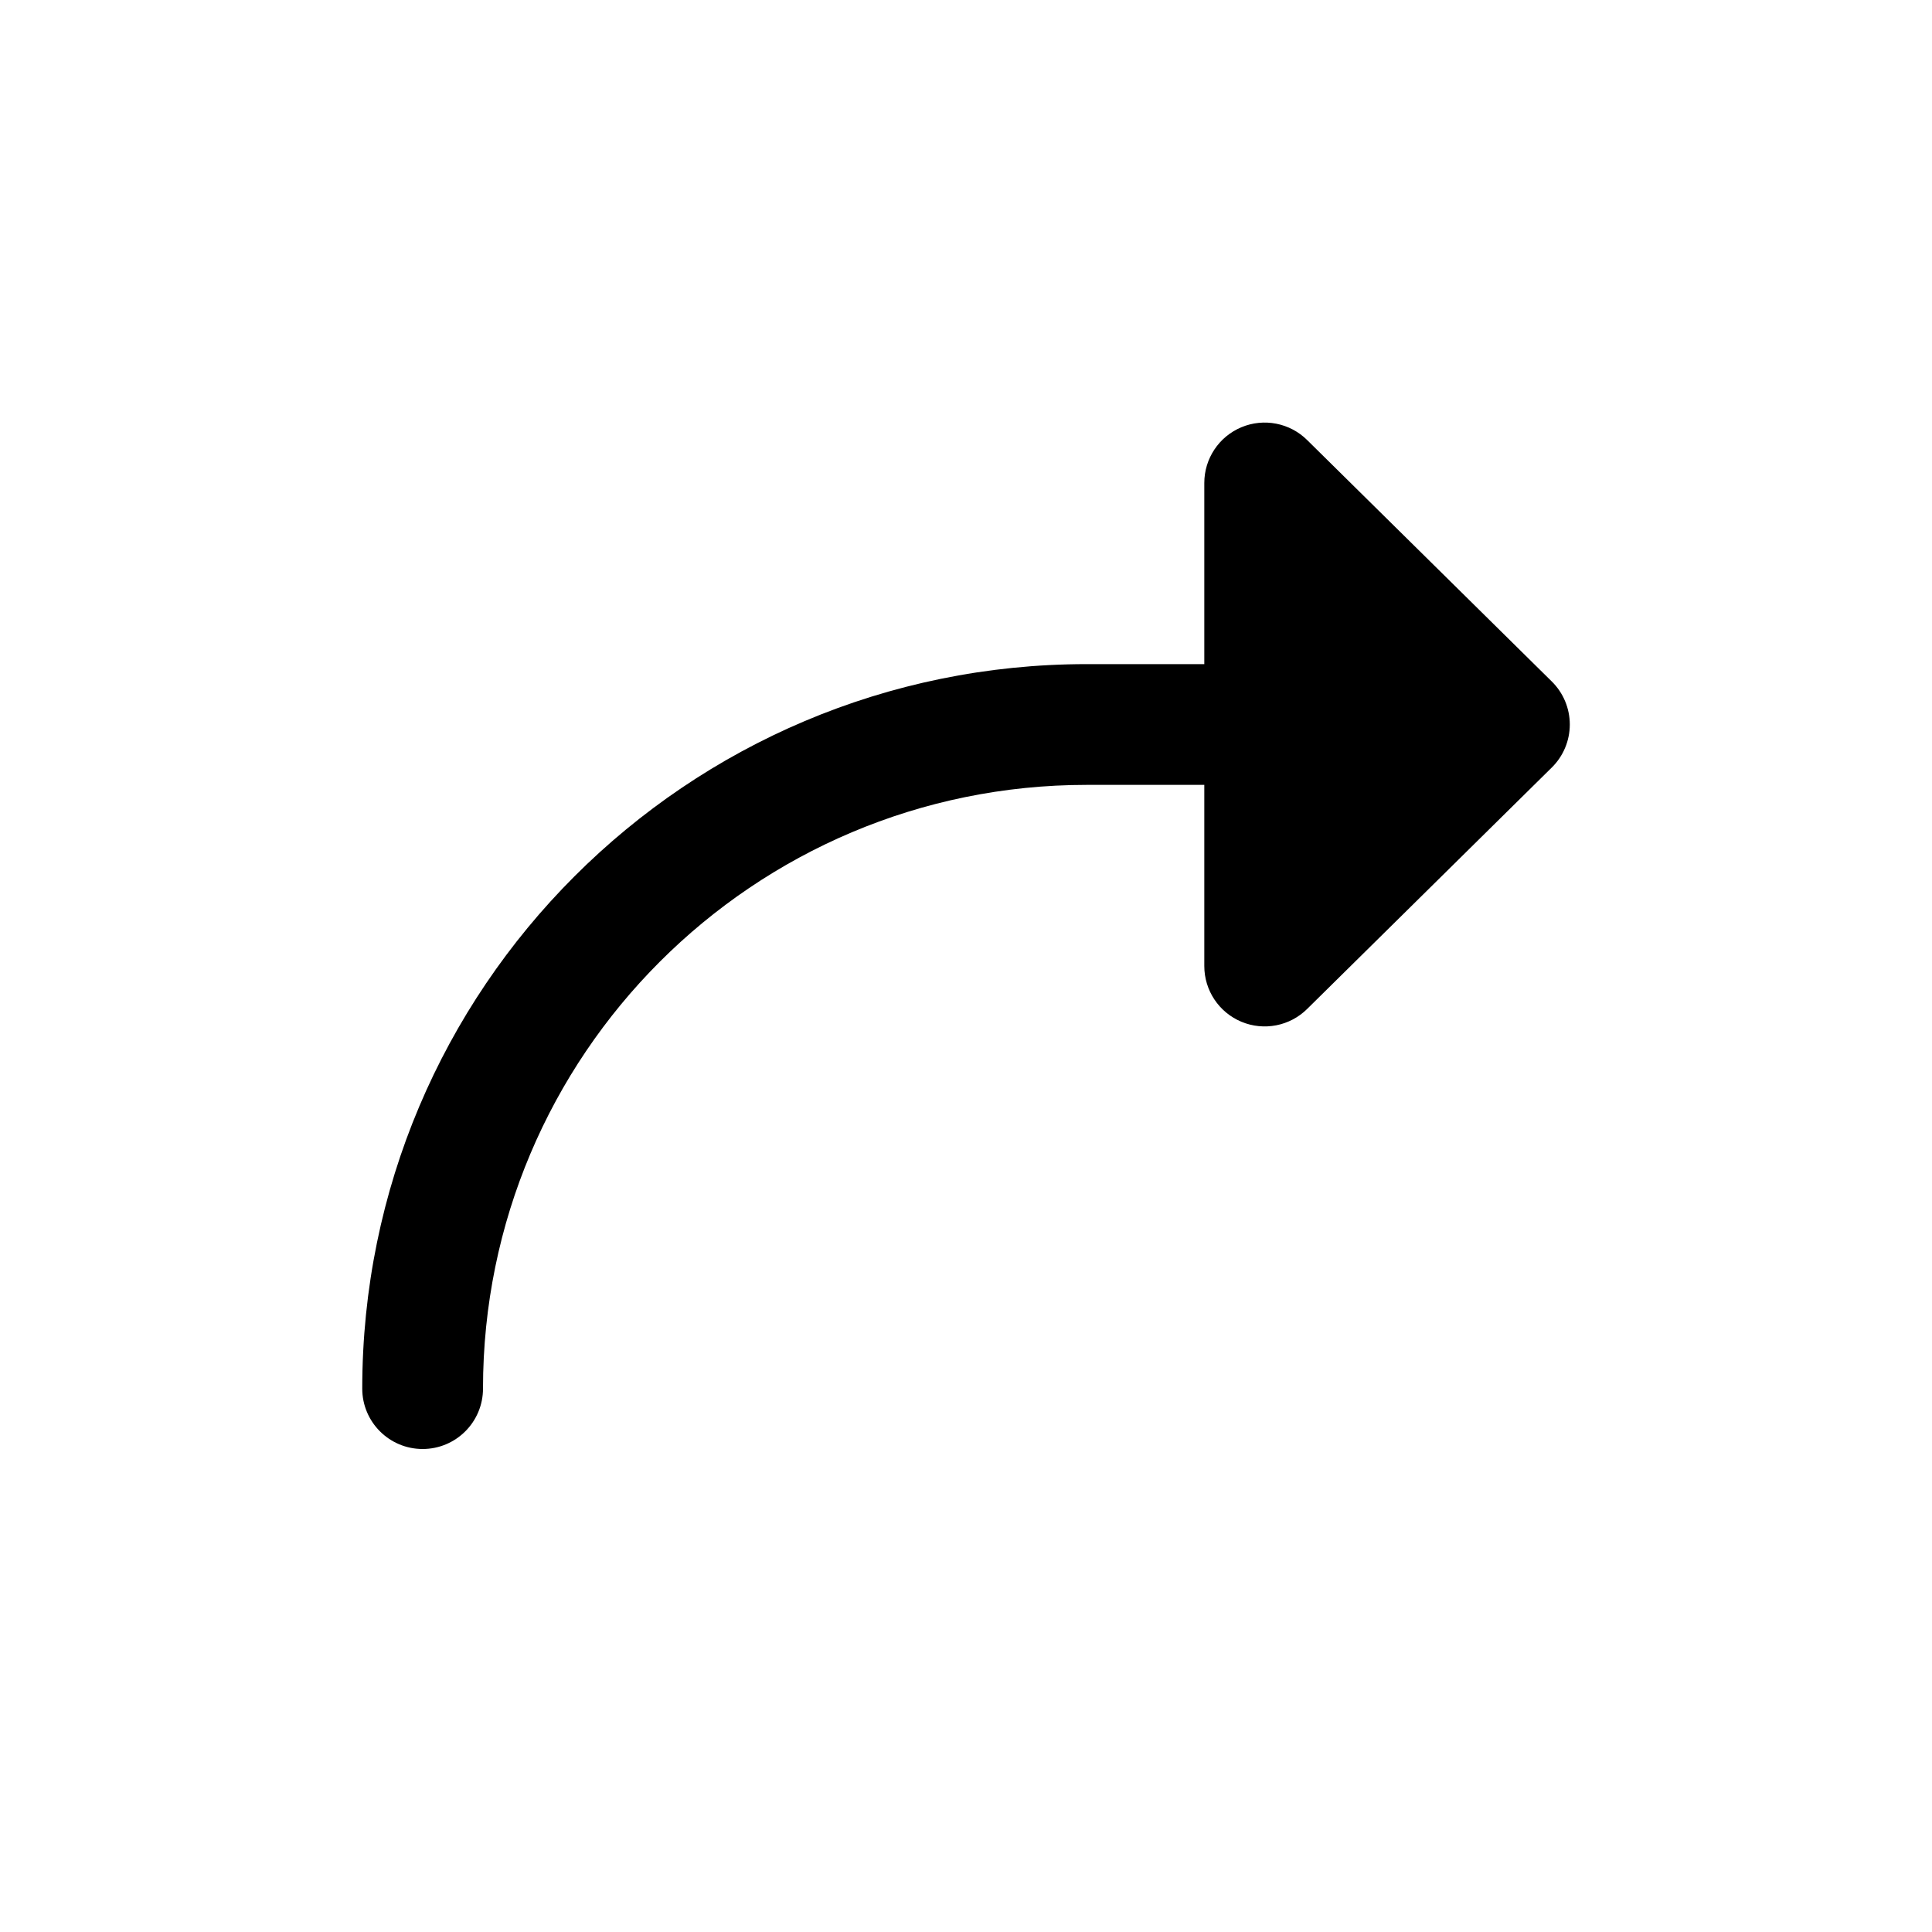
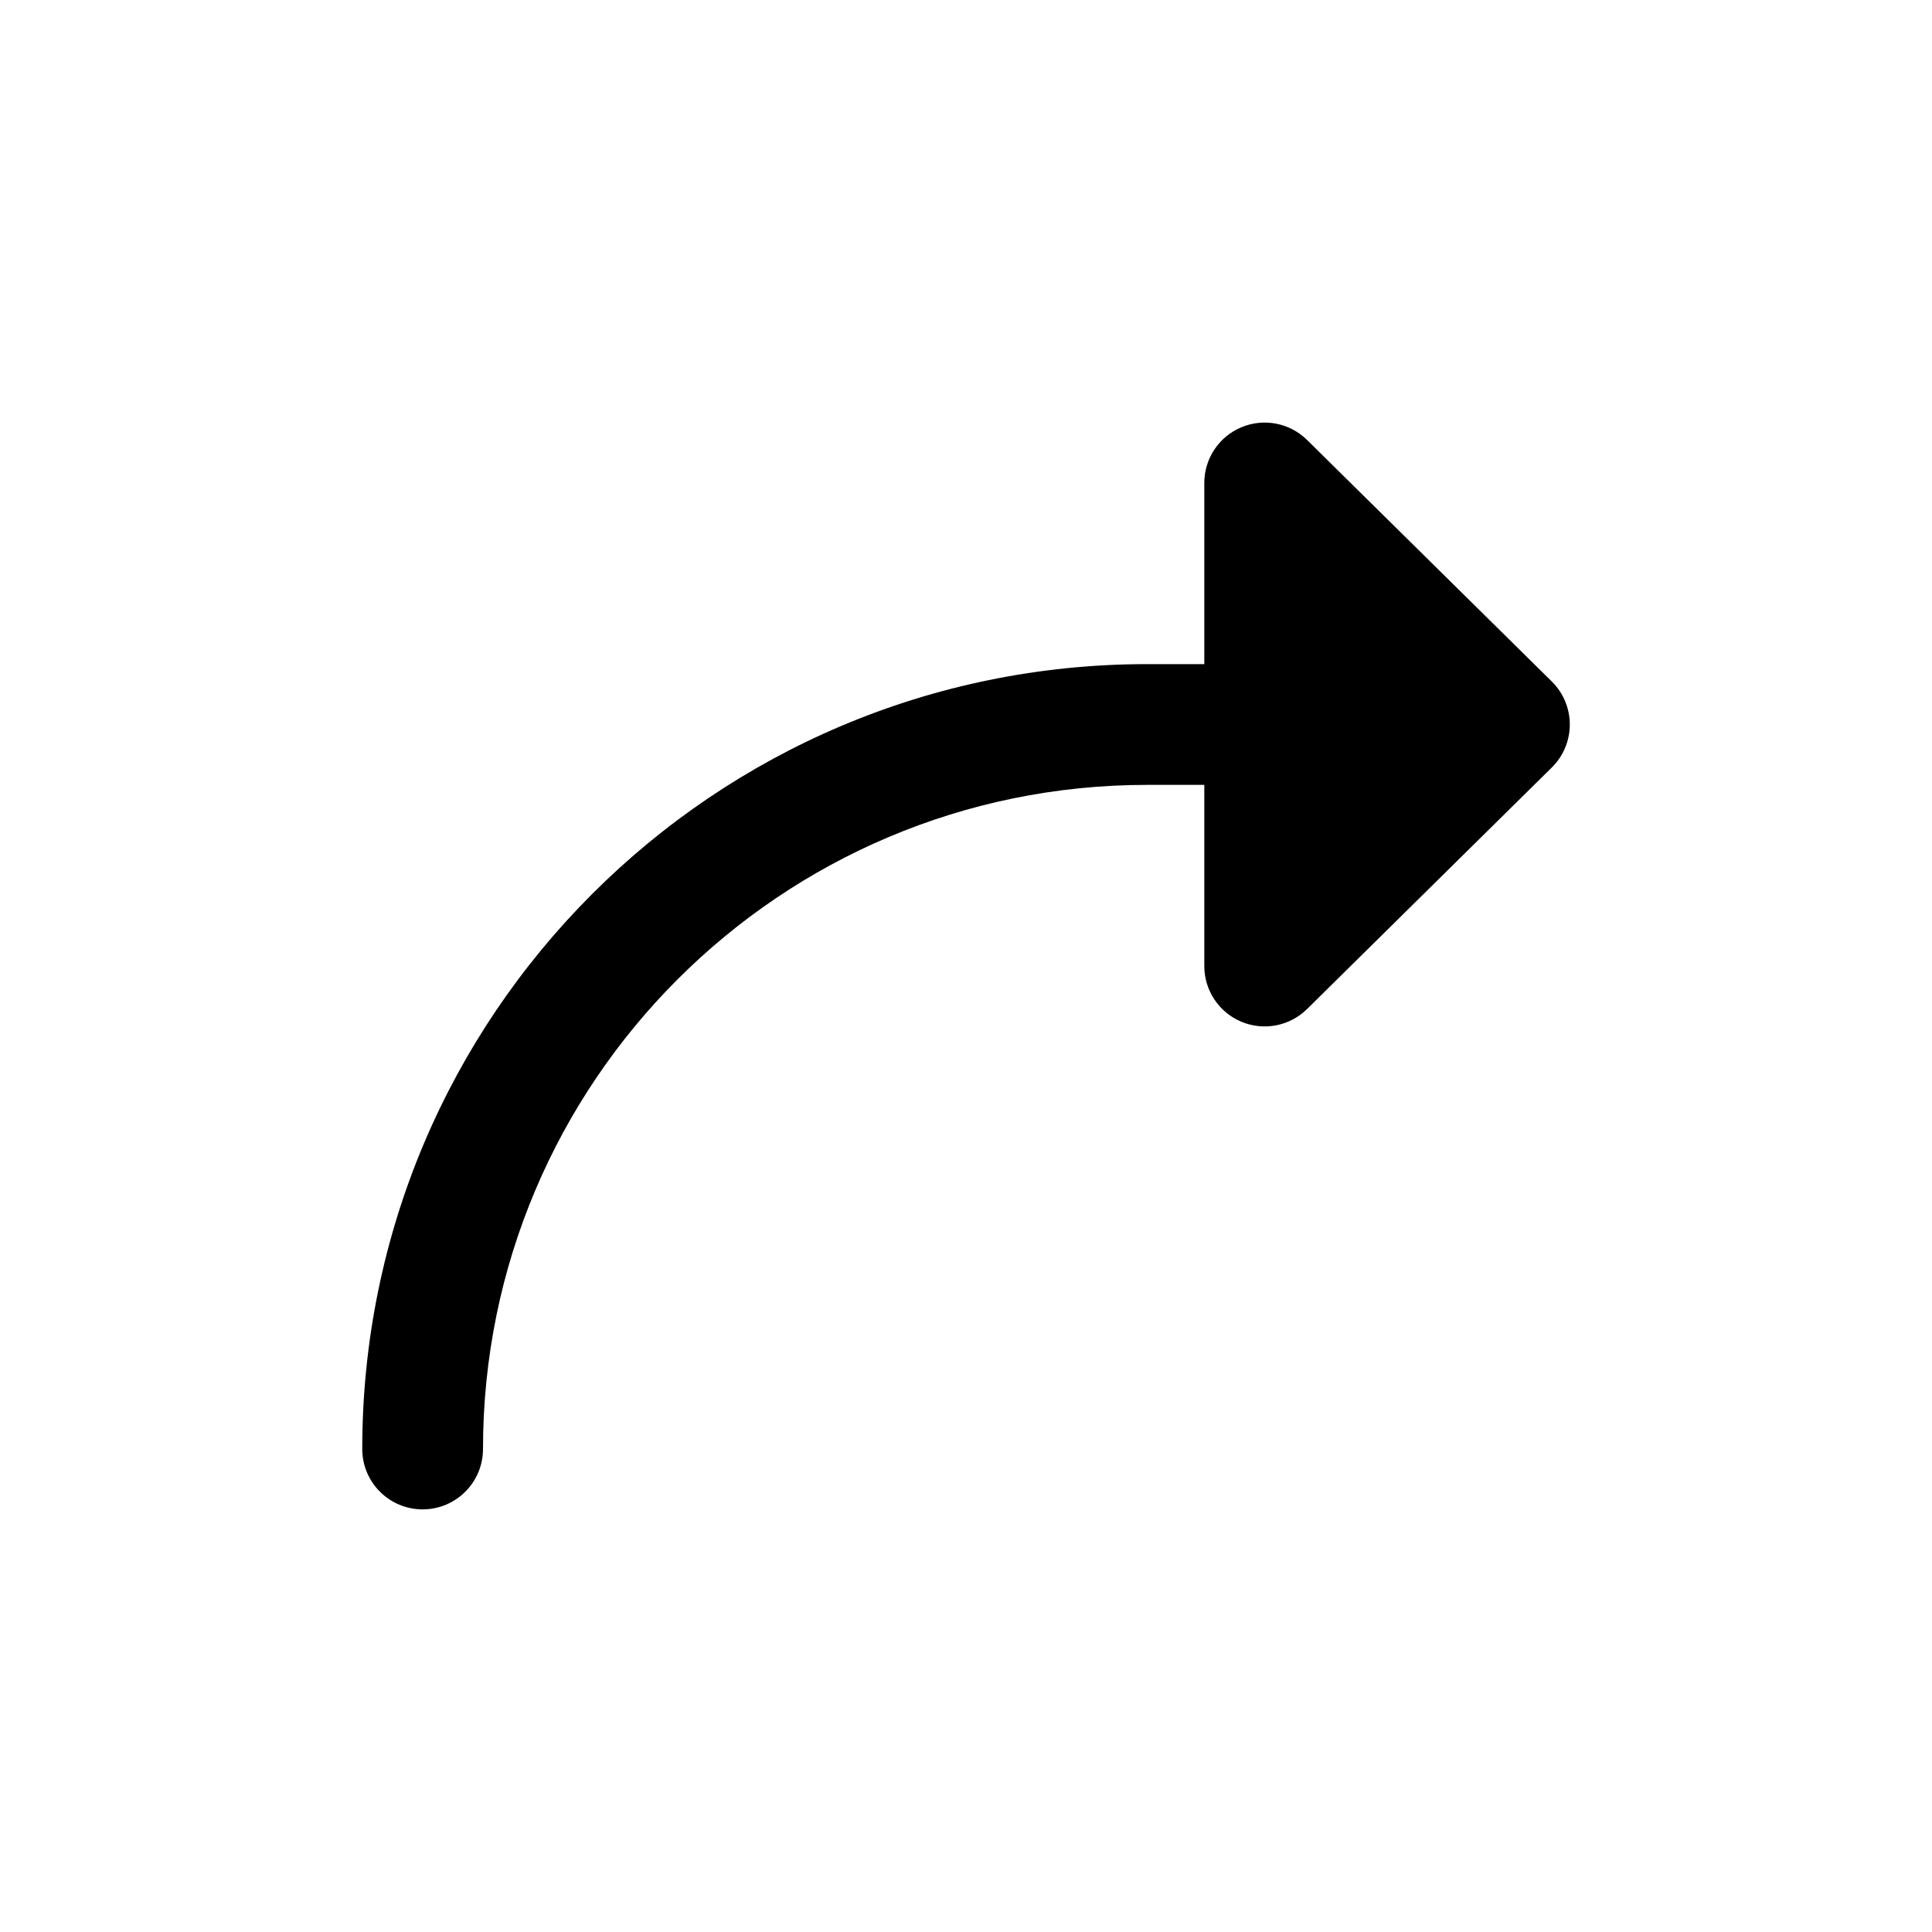
<svg xmlns="http://www.w3.org/2000/svg" width="32" height="32" fill="none">
-   <path d="M25.703 11.288a1 1 0 0 1 0 1.424l-4.053 4A1 1 0 0 1 19.947 16v-3H18c-5.523 0-10 4.477-10 10a1 1 0 1 1-2 0c0-6.627 5.373-12 12-12h1.947V8a1 1 0 0 1 1.703-.712l4.053 4Z" fill="#000" />
+   <path d="M25.703 11.288a1 1 0 0 1 0 1.424l-4.053 4A1 1 0 0 1 19.947 16v-3H19c-6.075 0-11 4.925-11 11a1 1 0 1 1-2 0c0-7.18 5.82-13 13-13h.947V8a1 1 0 0 1 1.703-.712l4.053 4Z" fill="#000" />
</svg>
